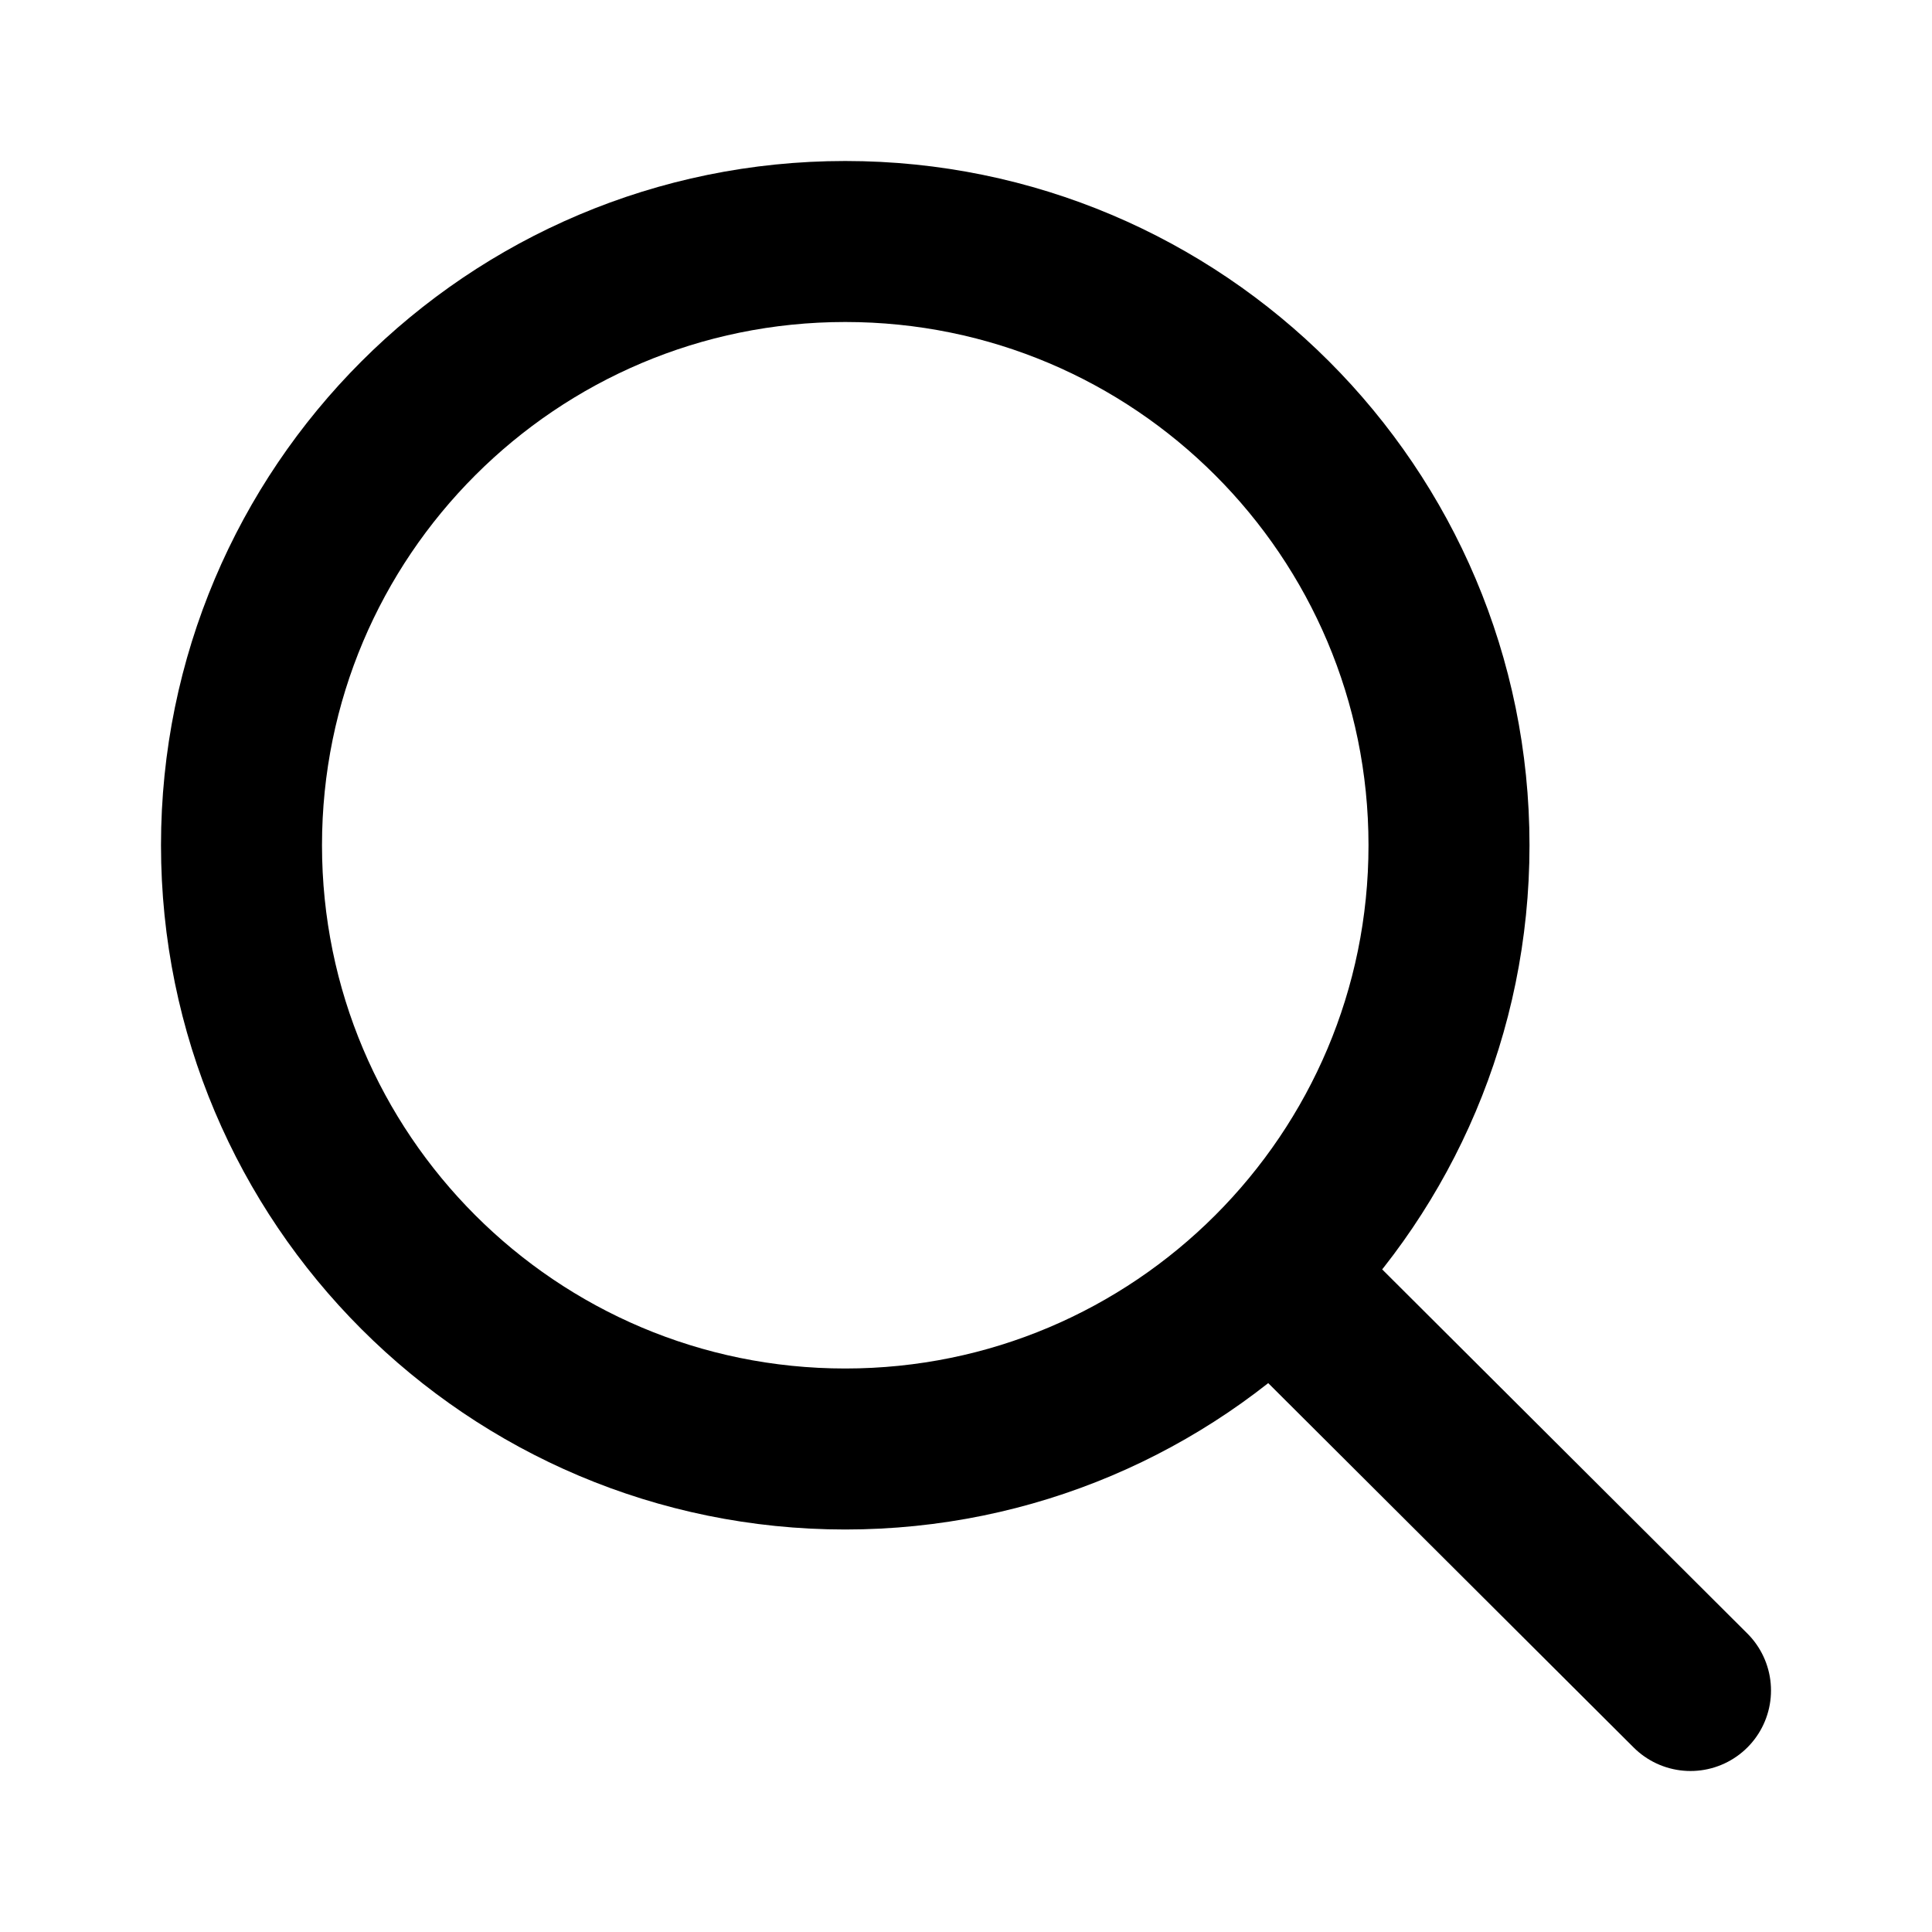
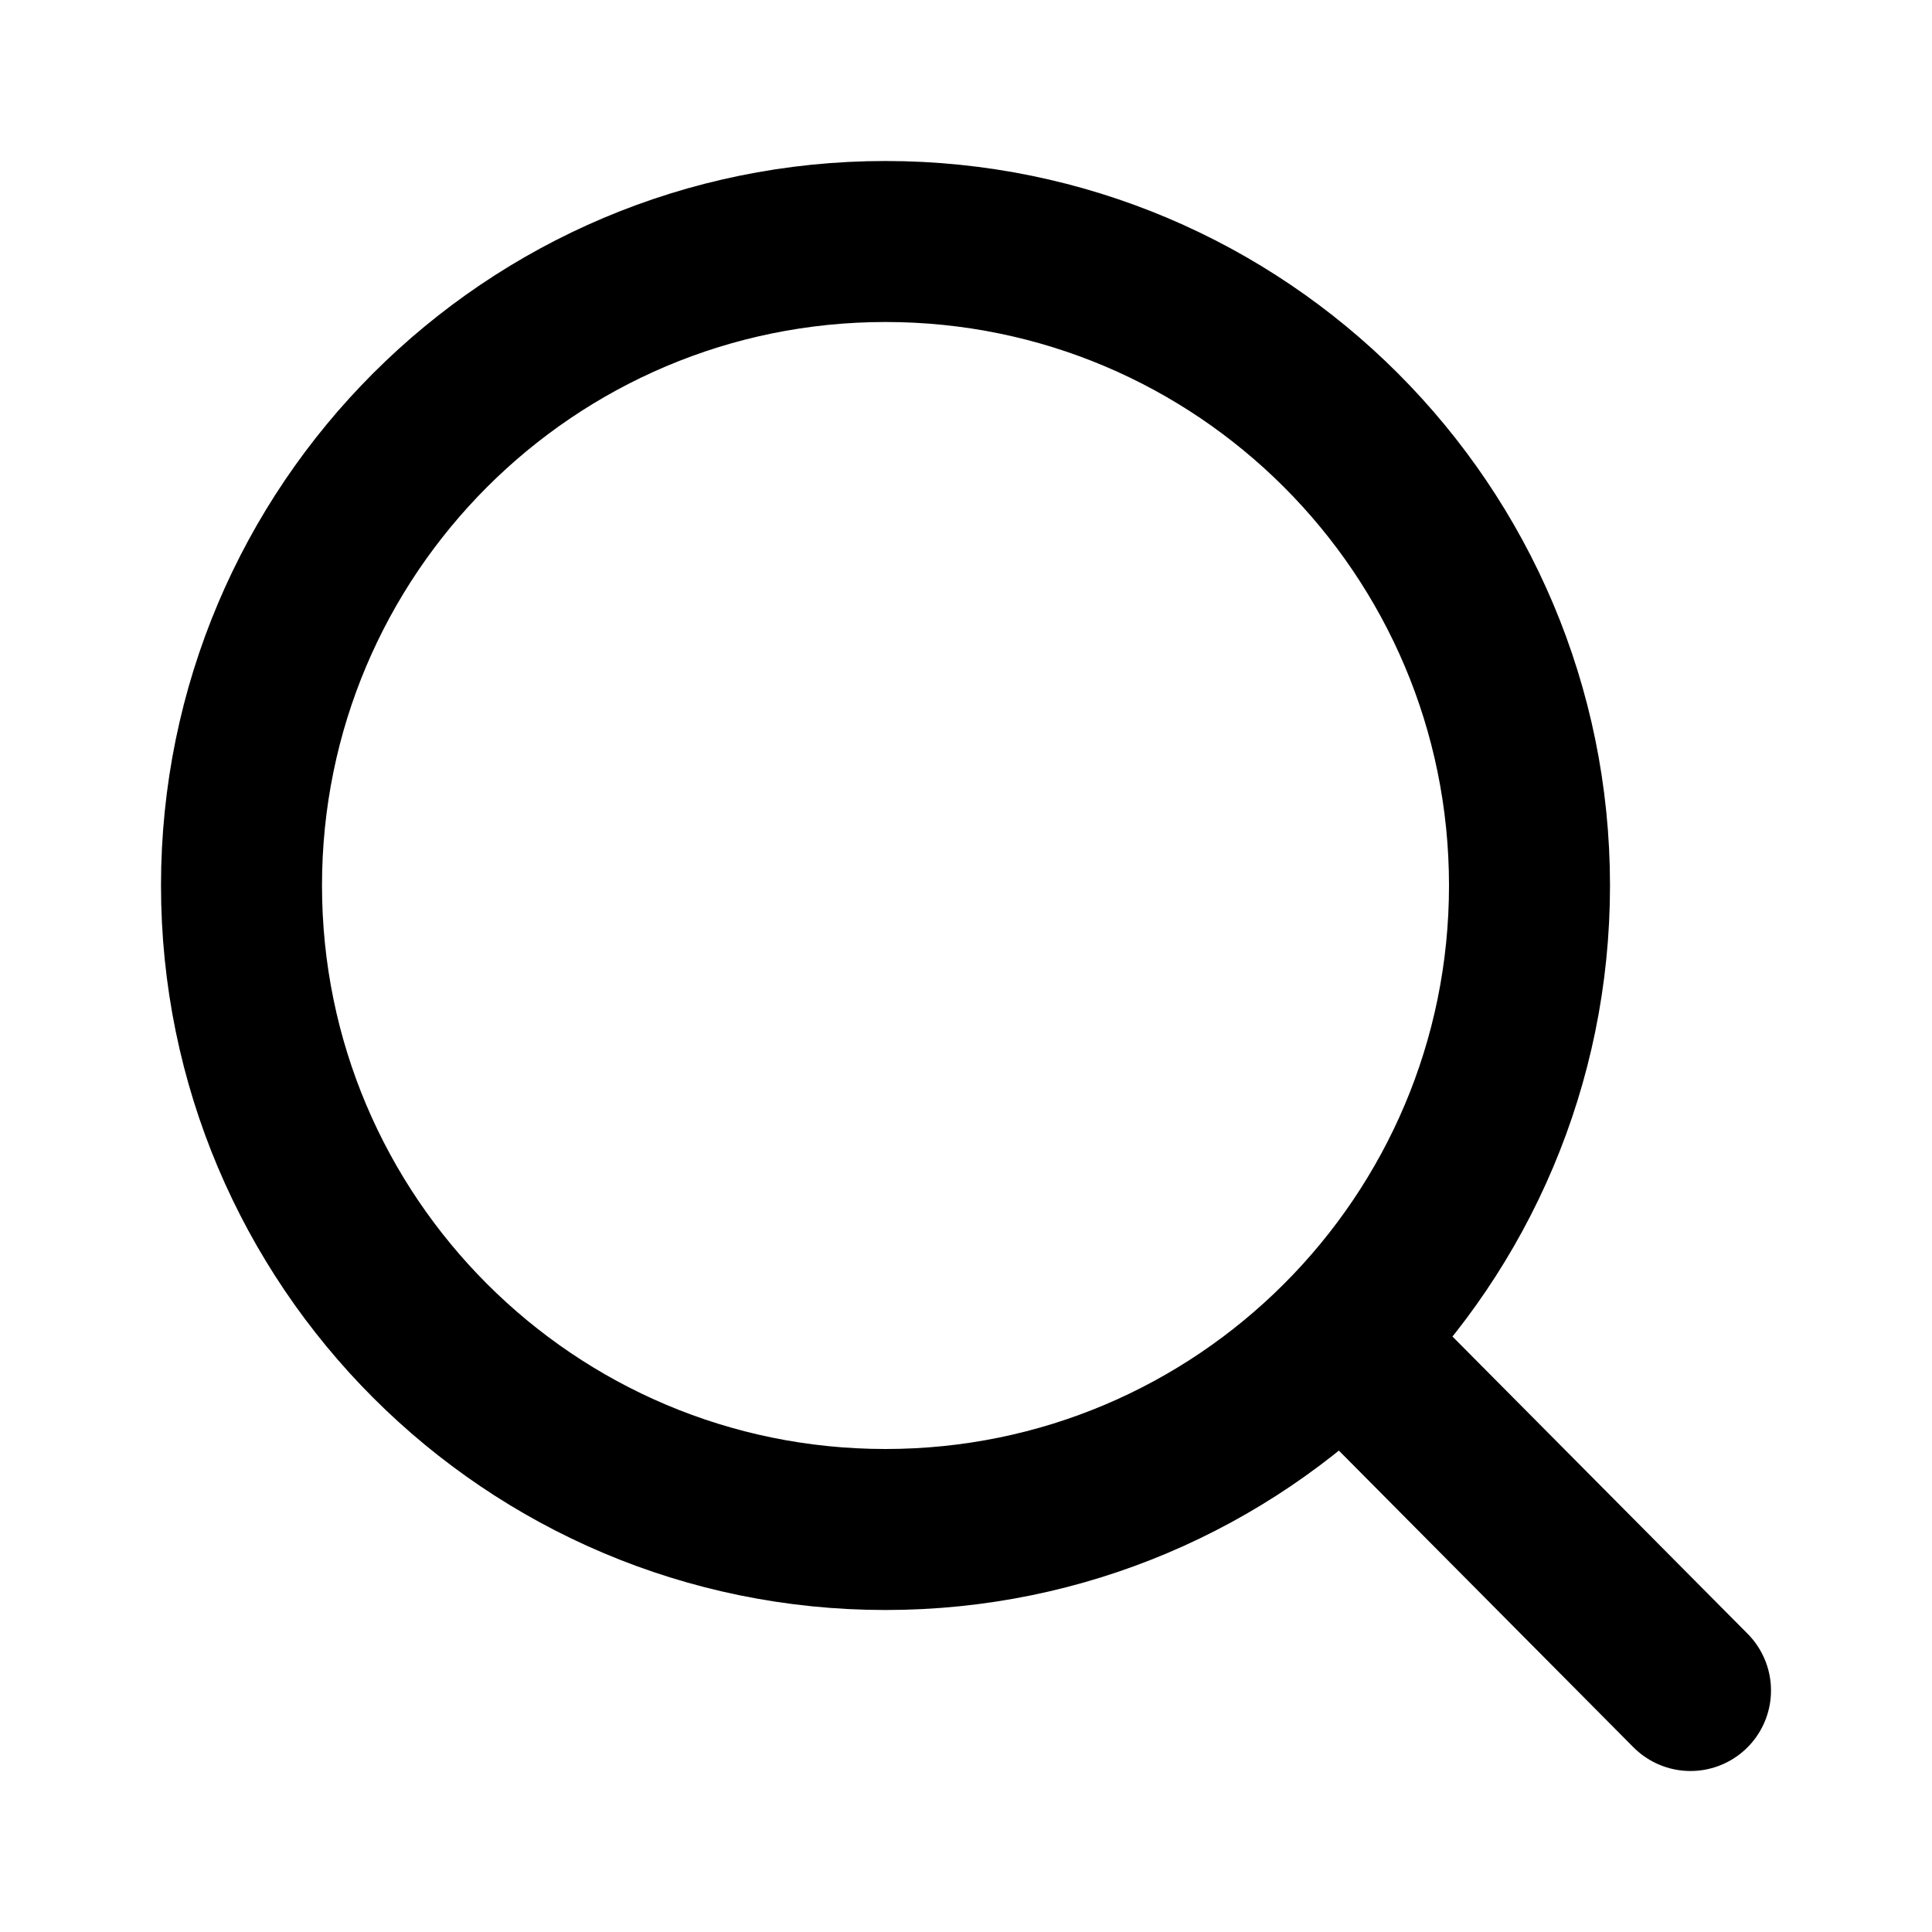
<svg xmlns="http://www.w3.org/2000/svg" width="800px" height="800px" viewBox="0 0 24 24" fill="none">
-   <path d="M15.796 15.811L21 21M18 10.5C18 14.642 14.642 18 10.5 18C6.358 18 3 14.642 3 10.5C3 6.358 6.358 3 10.5 3C14.642 3 18 6.358 18 10.5Z" stroke="#000000" stroke-width="2" stroke-linecap="round" stroke-linejoin="round" />
+   <path d="M16.672 16.641L21 21M19 11C19 15.418 15.418 19 11 19C6.582 19 3 15.418 3 11C3 6.582 6.582 3 11 3C15.418 3 19 6.582 19 11Z" stroke="#000000" stroke-width="2" stroke-linecap="round" stroke-linejoin="round" />
</svg>
